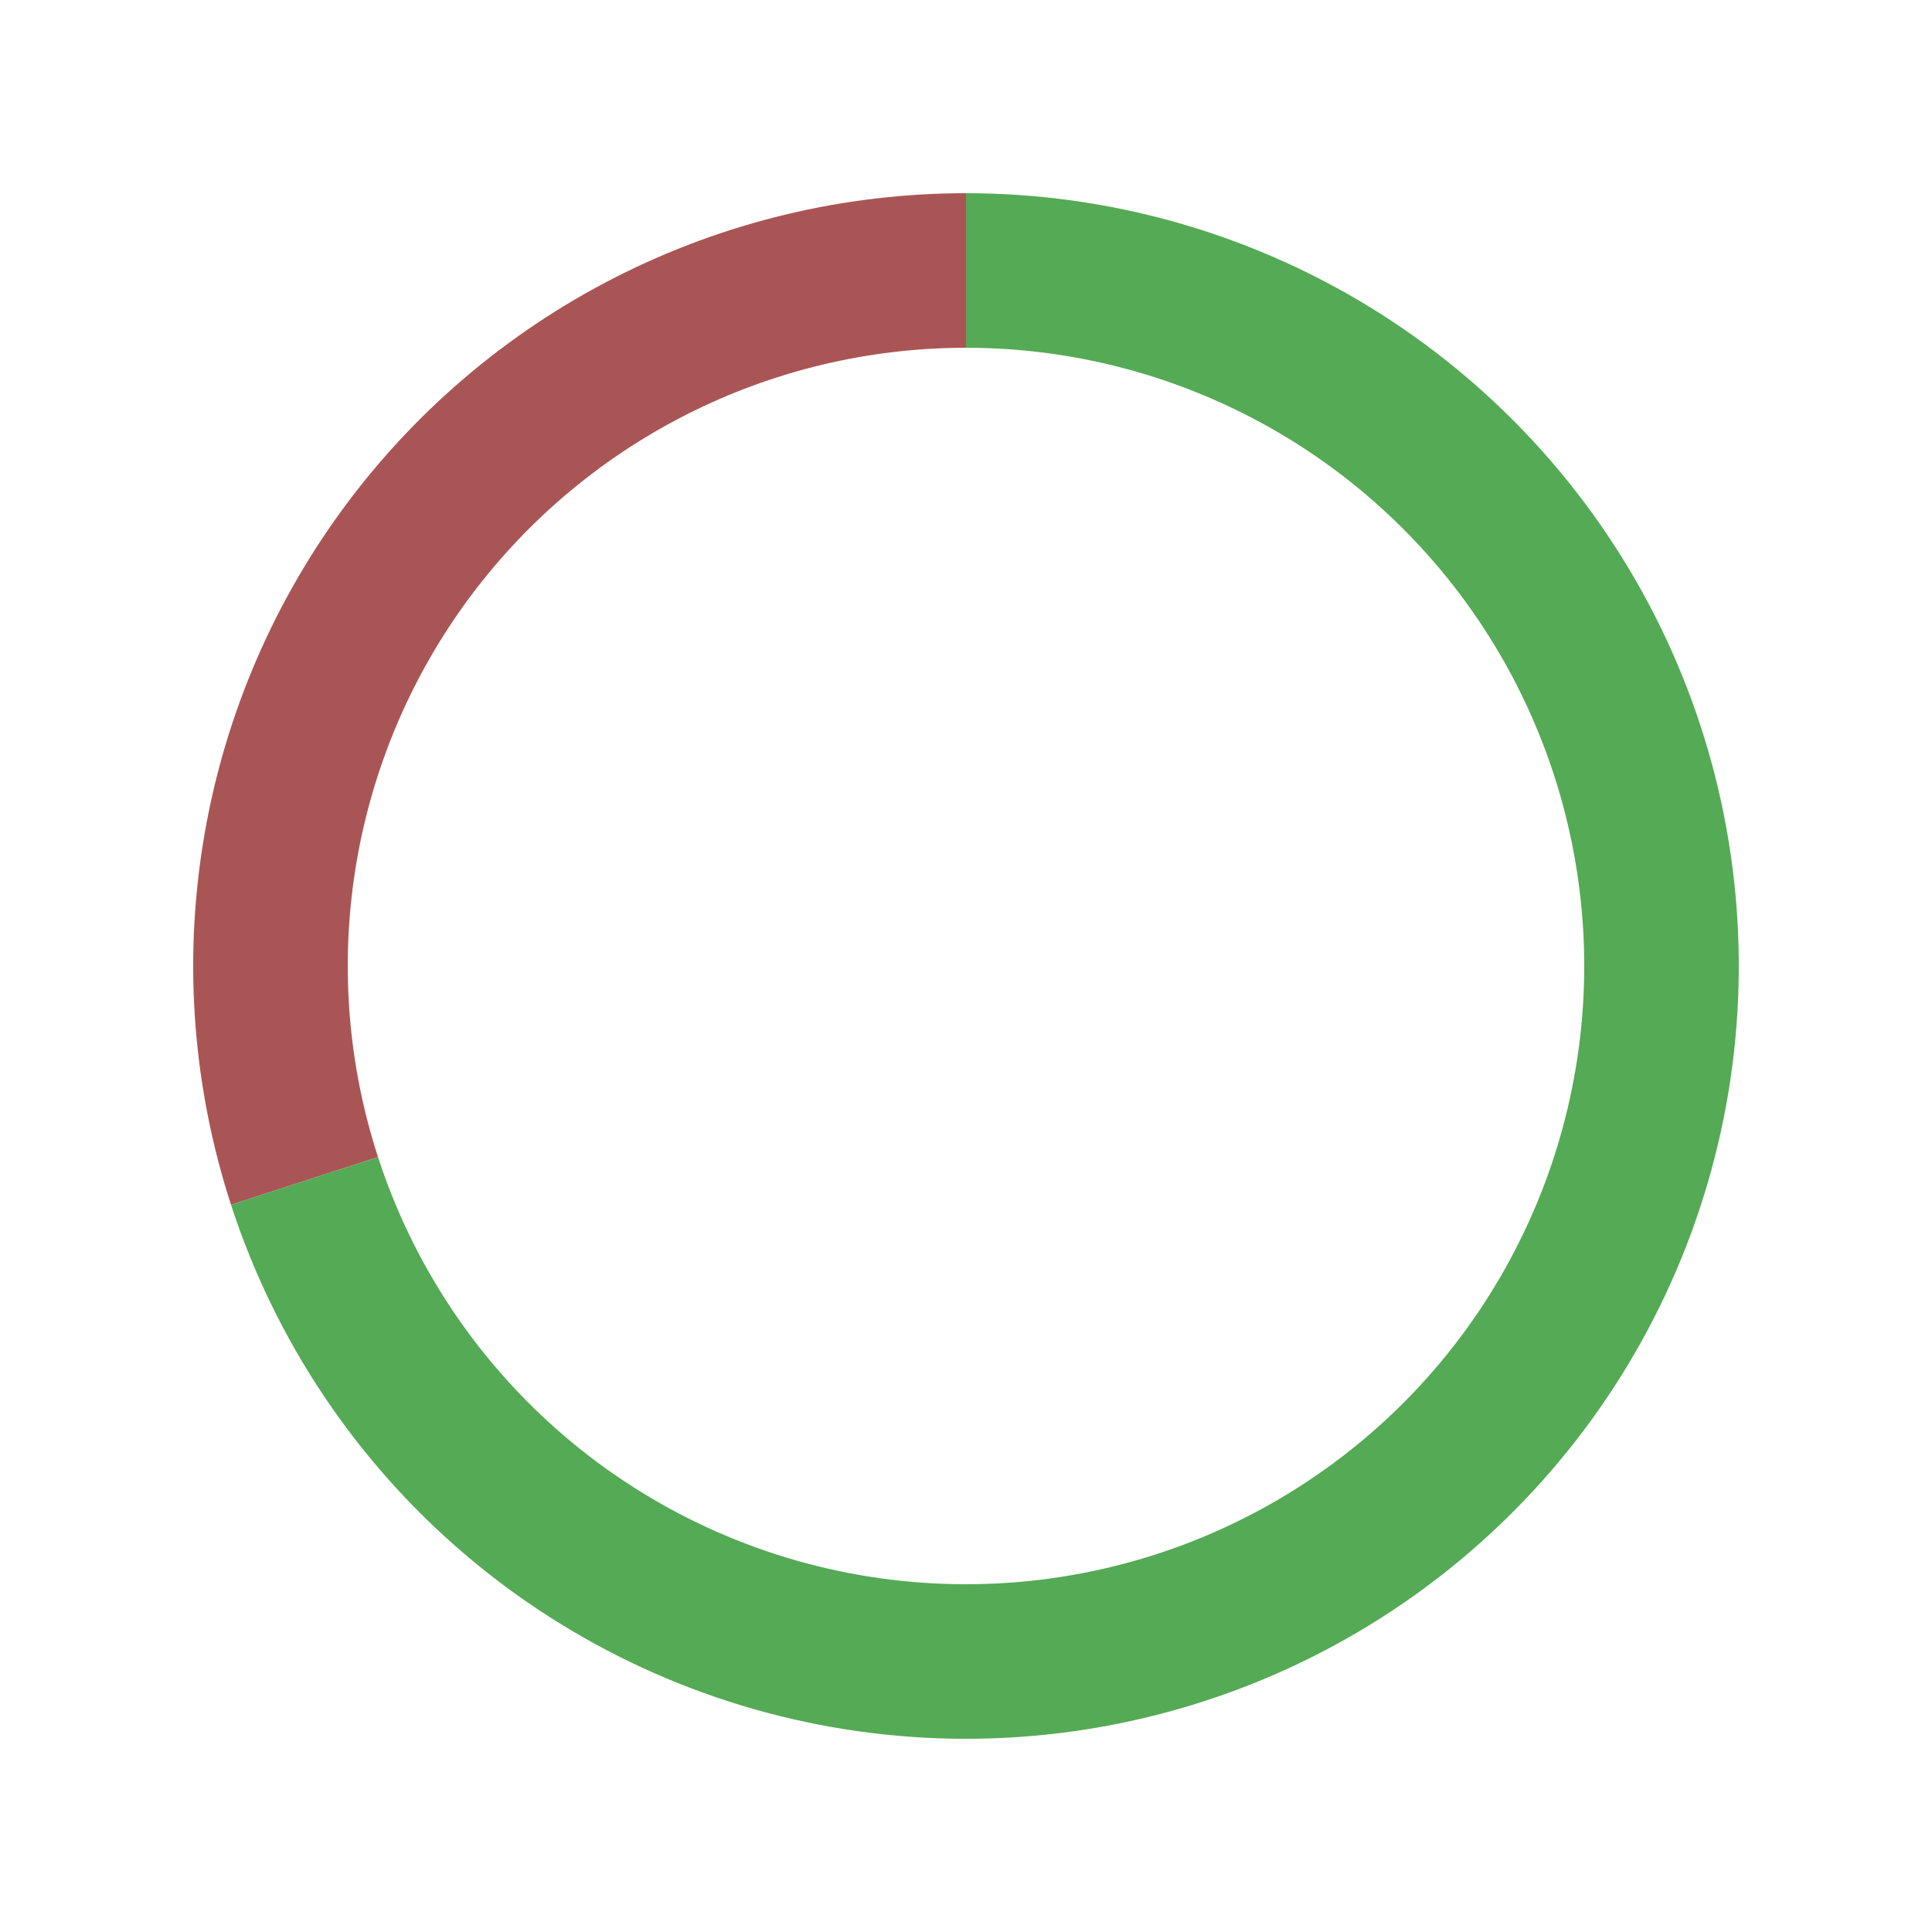
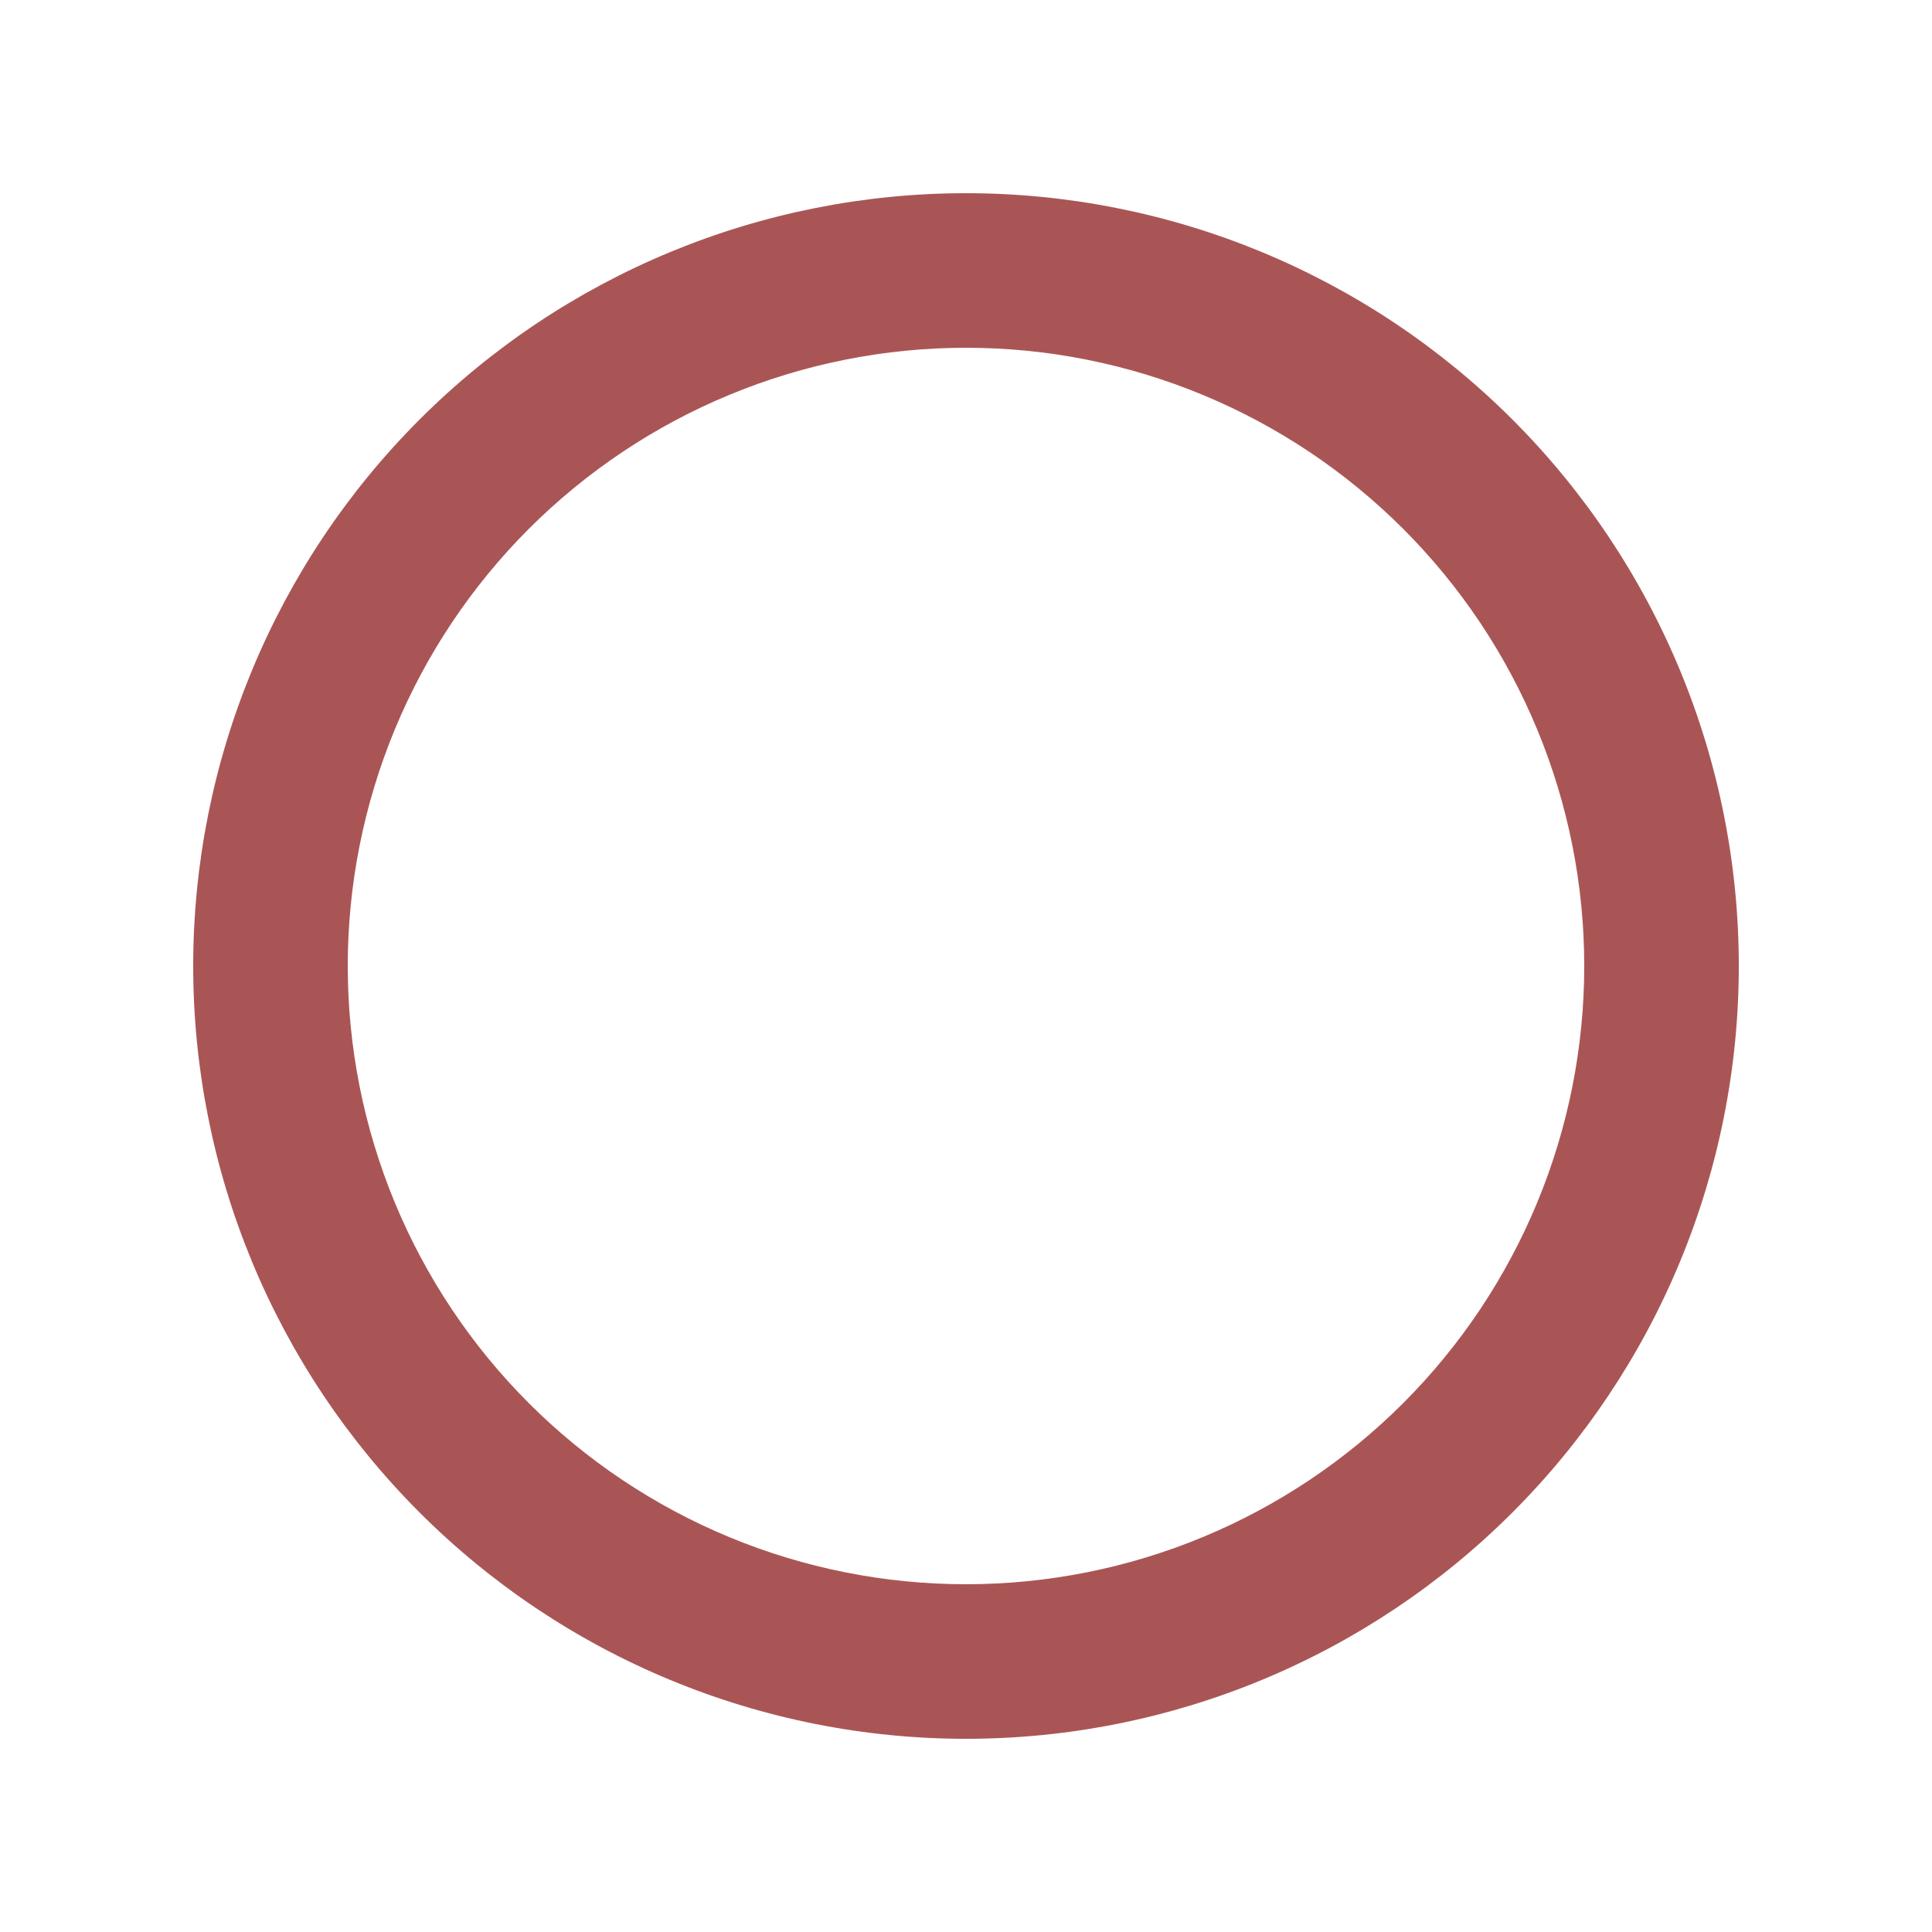
<svg xmlns="http://www.w3.org/2000/svg" height="360pt" version="1.1" viewBox="0 0 360 360" width="360pt">
  <defs>
    <style type="text/css">*{stroke-linecap:butt;stroke-linejoin:round;}</style>
  </defs>
  <g id="figure_1">
    <g id="patch_1">
      <path d="M 0 360  L 360 360  L 360 0  L 0 0  z " style="fill:none;" />
    </g>
    <g id="axes_1">
      <g id="patch_2">
-         <path d="M 180 36  C 157.276 36 134.872 41.379 114.625 51.695  C 94.378 62.011 76.858 76.975 63.502 95.359  C 50.145 113.743 41.328 135.03 37.773 157.473  C 34.218 179.917 36.026 202.887 43.048 224.498  L 70.438 215.599  C 64.821 198.31 63.375 179.934 66.218 161.979  C 69.062 144.024 76.116 126.994 86.801 112.287  C 97.487 97.58 111.503 85.609 127.7 77.356  C 143.898 69.103 161.821 64.8 180 64.8  L 180 36  z " style="fill:#aa5555;" />
+         <path d="M 324 180  C 324 161.09 320.275 142.364 313.039 124.894  C 305.802 107.423 295.195 91.548 281.823 78.177  C 268.452 64.805 252.577 54.198 235.106 46.961  C 217.636 39.725 198.91 36 180 36  C 161.09 36 142.364 39.725 124.894 46.961  C 107.423 54.198 91.548 64.805 78.177 78.177  C 64.805 91.548 54.198 107.423 46.961 124.894  C 39.725 142.364 36 161.09 36 180  C 36 198.91 39.725 217.636 46.961 235.106  C 54.198 252.577 64.805 268.452 78.177 281.823  C 91.548 295.195 107.423 305.802 124.894 313.039  C 142.364 320.275 161.09 324 180 324  C 198.91 324 217.636 320.275 235.106 313.039  C 252.577 305.802 268.452 295.195 281.823 281.823  C 295.195 268.452 305.802 252.577 313.039 235.106  C 320.275 217.636 324 198.91 324 180  M 295.2 180  C 295.2 195.128 292.22 210.109 286.431 224.085  C 280.642 238.062 272.156 250.762 261.459 261.459  C 250.762 272.156 238.062 280.642 224.085 286.431  C 210.109 292.22 195.128 295.2 180 295.2  C 164.872 295.2 149.891 292.22 135.915 286.431  C 121.938 280.642 109.238 272.156 98.541 261.459  C 87.844 250.762 79.358 238.062 73.569 224.085  C 67.78 210.109 64.8 195.128 64.8 180  C 64.8 164.872 67.78 149.891 73.569 135.915  C 79.358 121.938 87.844 109.238 98.541 98.541  C 109.238 87.844 121.938 79.358 135.915 73.569  C 149.891 67.78 164.872 64.8 180 64.8  C 195.128 64.8 210.109 67.78 224.085 73.569  C 238.062 79.358 250.762 87.844 261.459 98.541  C 272.156 109.238 280.642 121.938 286.431 135.915  C 292.22 149.891 295.2 164.872 295.2 180  M 324 180  z " style="fill:#aa5555;" />
      </g>
      <g id="patch_3">
-         <path d="M 43.048 224.498  C 51.254 249.753 66.287 272.253 86.479 289.498  C 106.672 306.744 131.246 318.073 157.473 322.227  C 183.701 326.381 210.573 323.201 235.106 313.039  C 259.639 302.877 280.89 286.124 296.498 264.641  C 312.107 243.158 321.473 217.771 323.556 191.298  C 325.64 164.826 320.36 138.286 308.305 114.625  C 296.249 90.965 277.881 71.094 255.24 57.22  C 232.598 43.345 206.554 36 180 36  L 180 64.8  C 201.244 64.8 222.079 70.676 240.192 81.776  C 258.305 92.876 273 108.772 282.644 127.7  C 292.288 146.628 296.512 167.86 294.845 189.038  C 293.178 210.217 285.685 230.526 273.199 247.713  C 260.712 264.899 243.712 278.301 224.085 286.431  C 204.459 294.56 182.961 297.105 161.979 293.782  C 140.997 290.458 121.337 281.395 105.184 267.599  C 89.03 253.802 77.003 235.803 70.438 215.599  L 43.048 224.498  z " style="fill:#55aa55;" />
+         <path d="M 180 36  C 180 36 180 36 180 36  L 180 64.8  C 180 64.8 180 64.8 180 64.8  L 180 36  z " style="fill:#55aa55;" />
      </g>
    </g>
  </g>
</svg>
